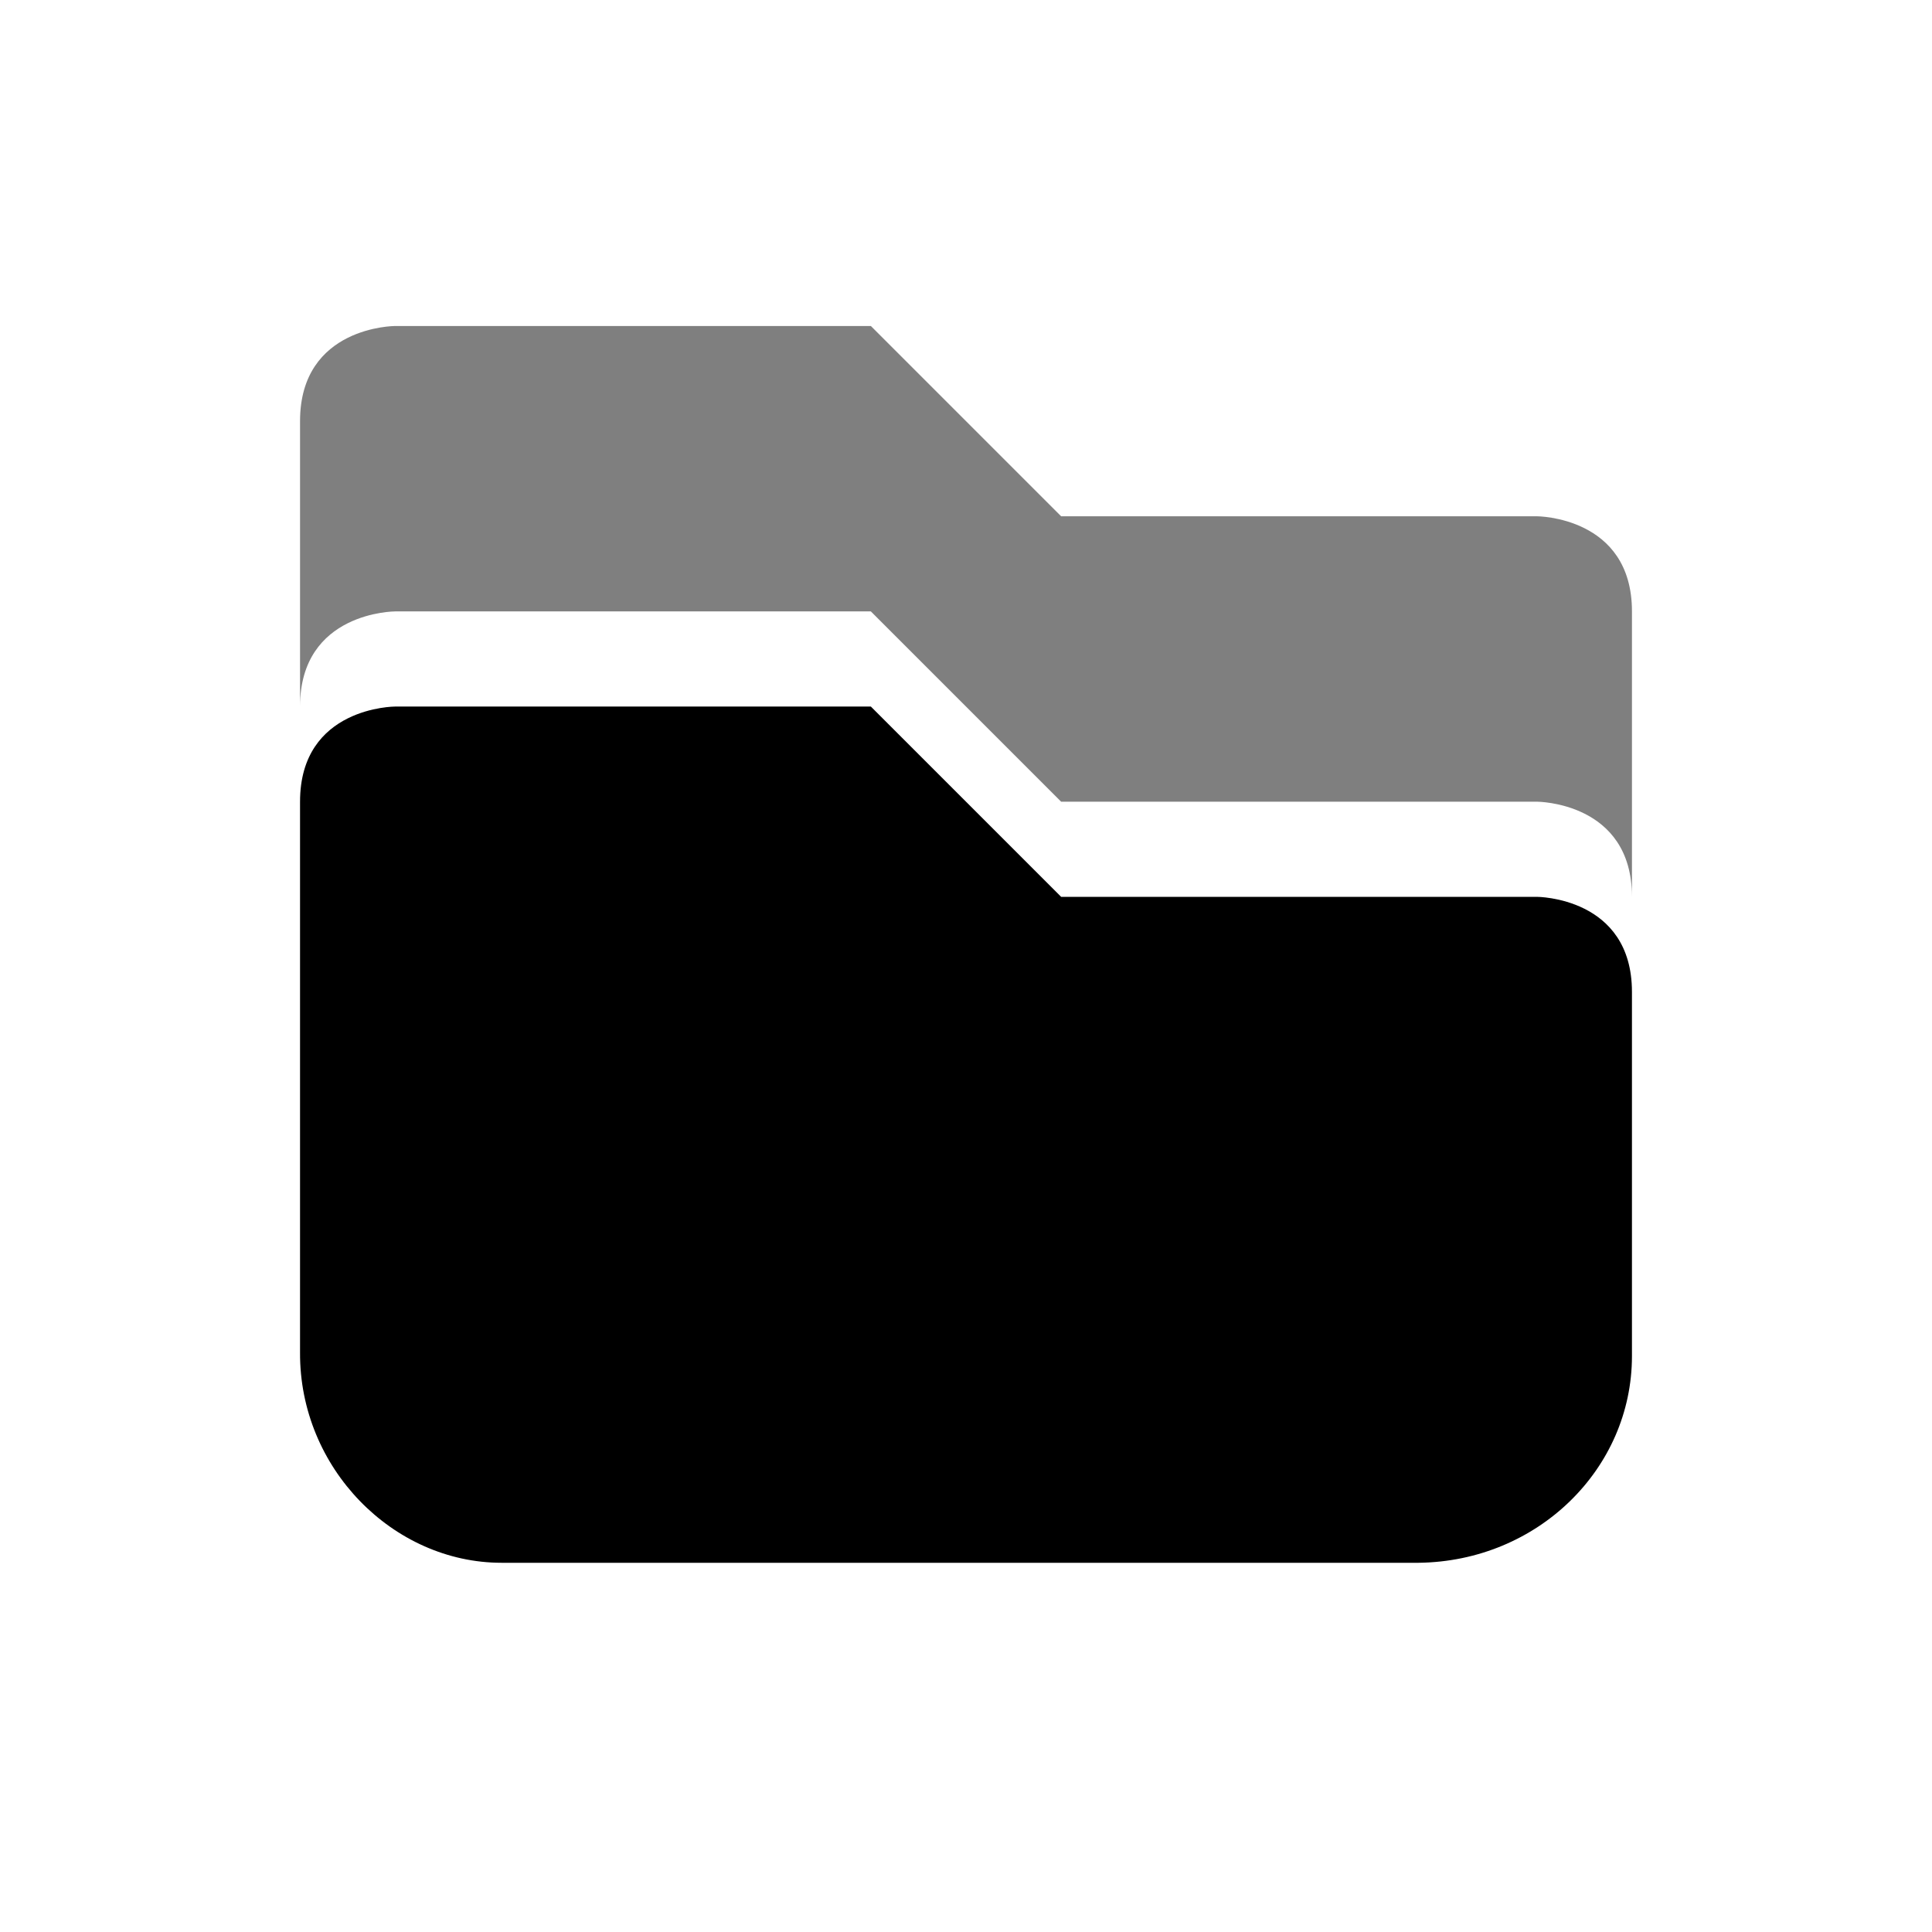
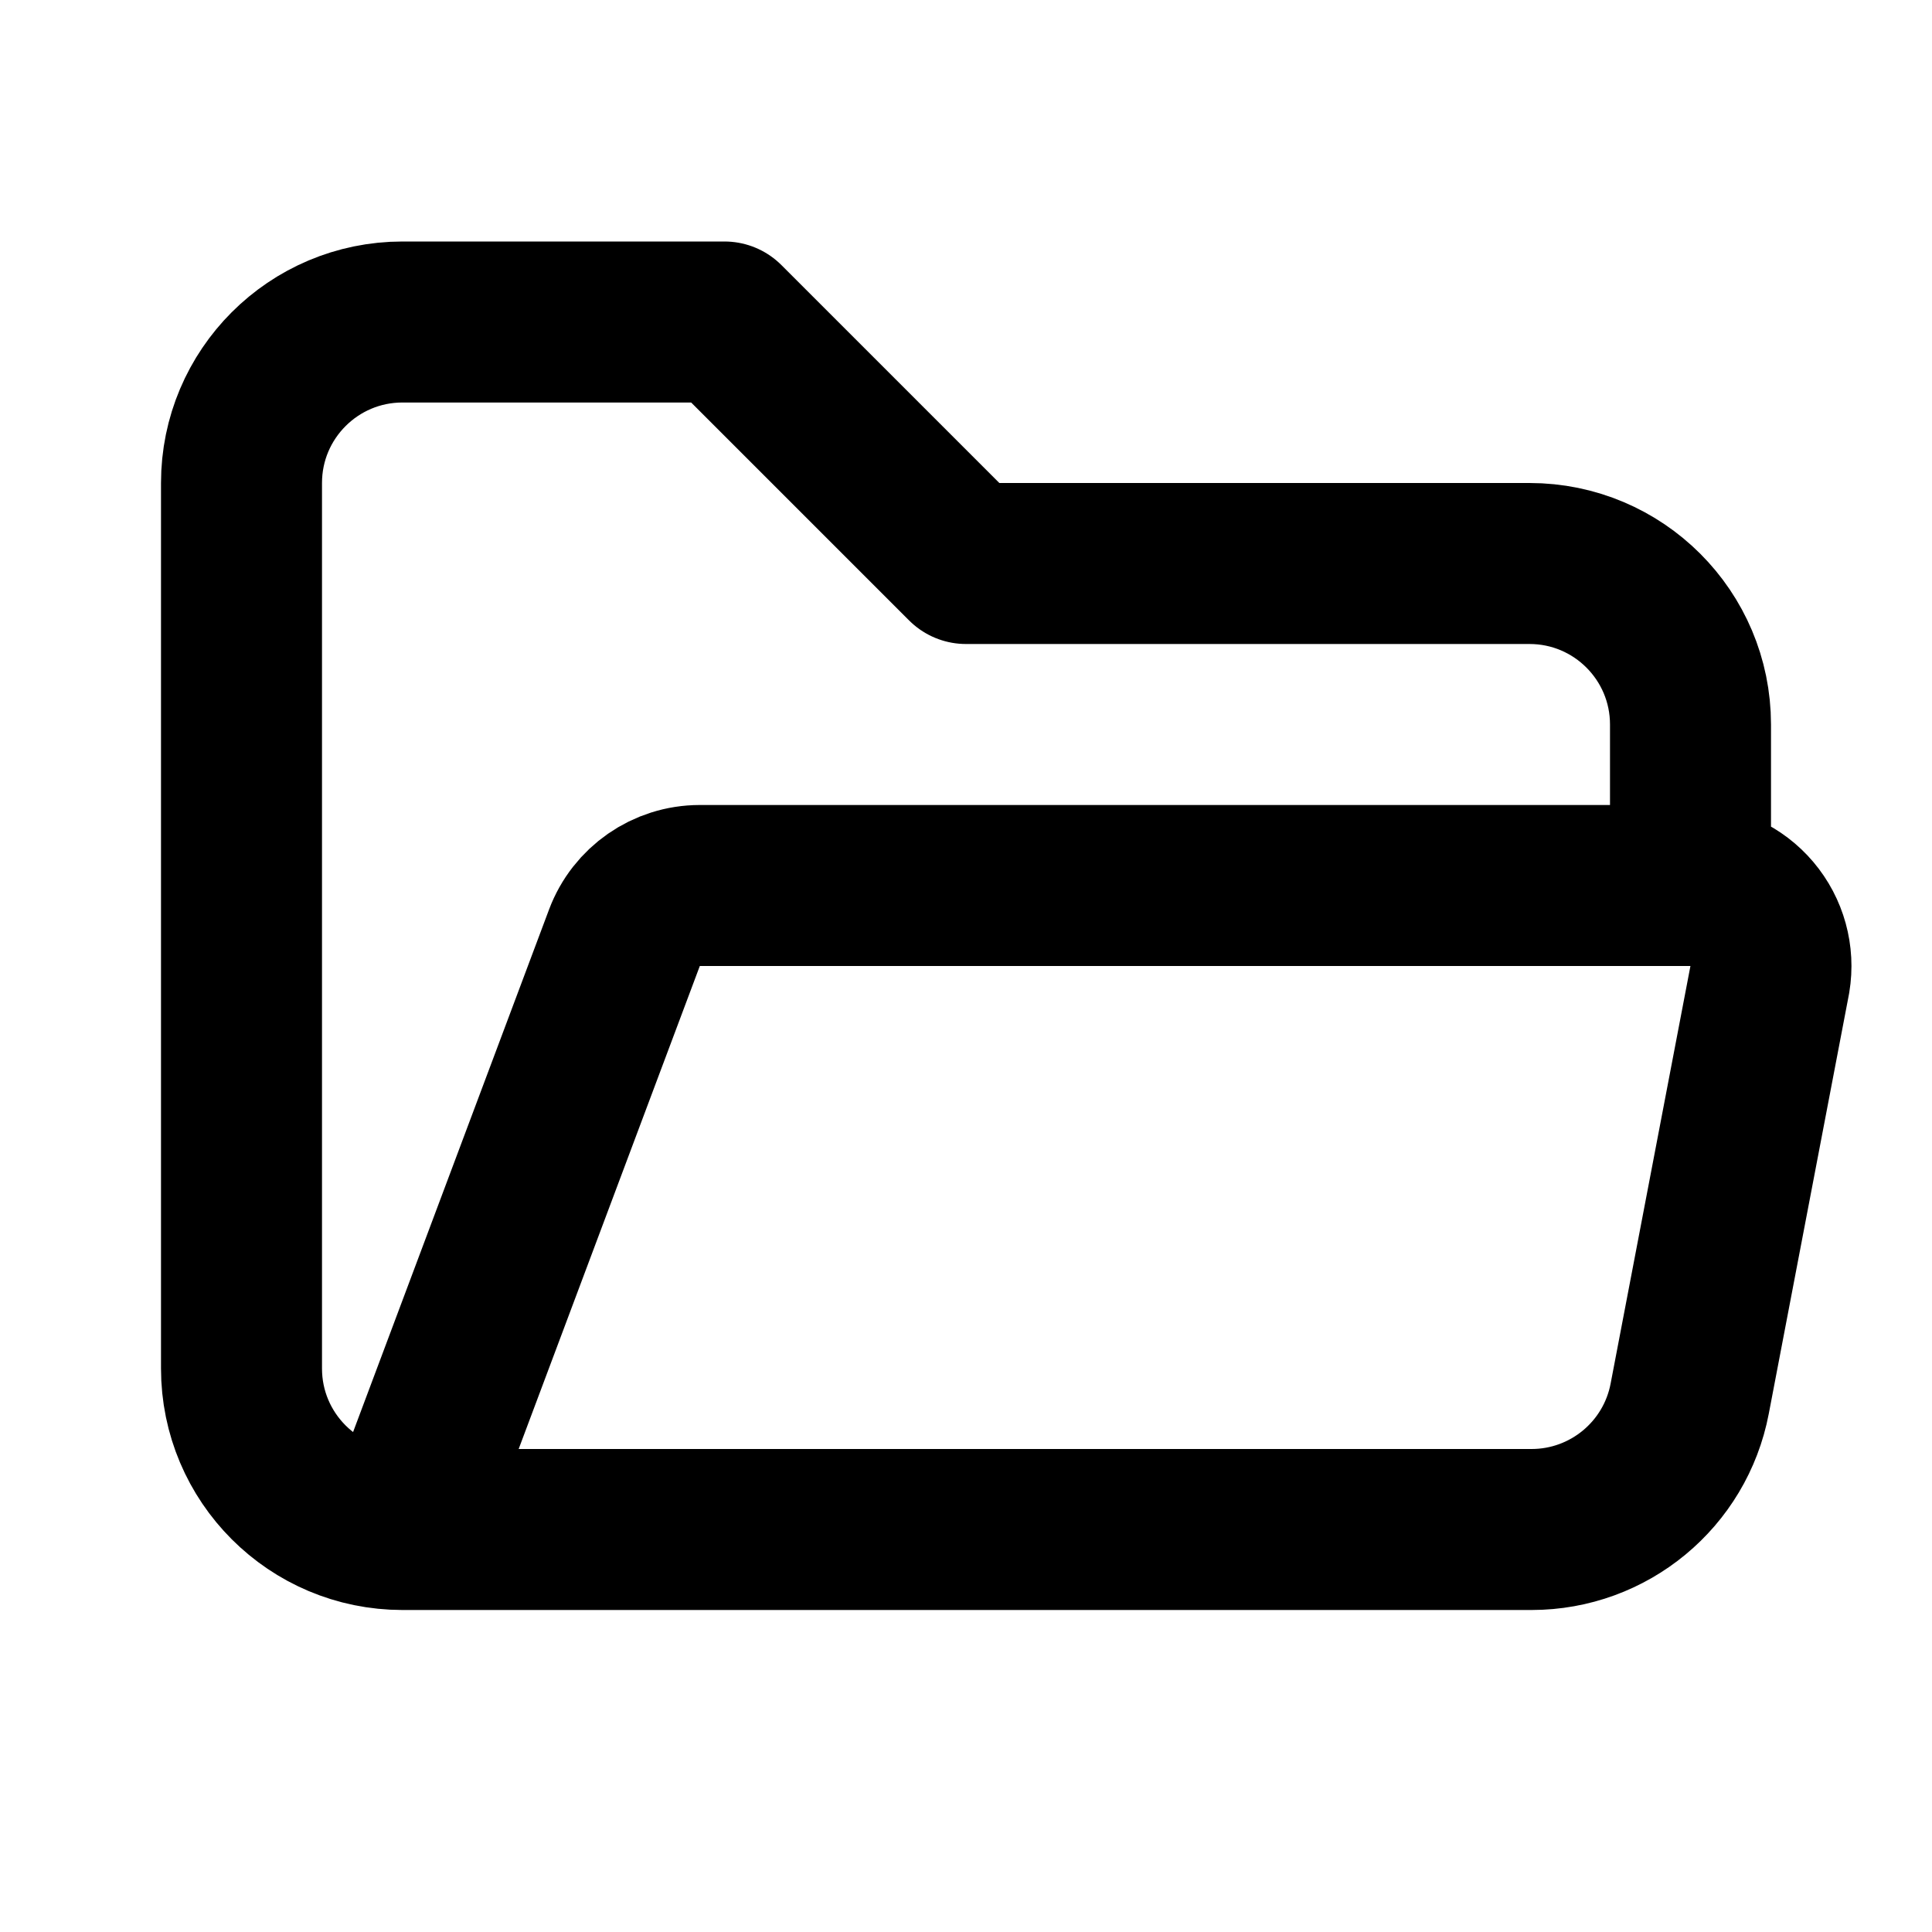
- <svg xmlns="http://www.w3.org/2000/svg" width="256" height="256" viewBox="0 0 256 256" version="1.1" id="svg1" xml:space="preserve">
-   <defs id="defs1" />
-   <path d="m -262.903,69.631 c -1.904,-0.045 -3.763,0.725 -5.124,2.04 -2.675,2.721 -2.675,7.164 0,9.885 l 18.318,18.273 -18.318,18.273 c -2.675,2.721 -2.675,7.164 0,9.885 2.721,2.675 7.119,2.675 9.839,0 l 23.215,-23.215 c 2.721,-2.721 2.721,-7.164 0,-9.885 l -23.215,-23.215 c -1.224,-1.224 -2.947,-1.95 -4.716,-2.04 z m 40.446,47.61 v 11.608 h 34.823 v -11.608 z m 0,0" id="path1-4" style="font-variation-settings:normal;opacity:0.5;vector-effect:none;fill:currentColor;fill-opacity:1;stroke-width:1;stroke-linecap:butt;stroke-linejoin:miter;stroke-miterlimit:4;stroke-dasharray:none;stroke-dashoffset:0;stroke-opacity:1;-inkscape-stroke:none;stop-color:#000000;stop-opacity:1" />
-   <path style="font-variation-settings:normal;opacity:0.5;vector-effect:none;fill:currentColor;fill-opacity:1;stroke-width:1;stroke-linecap:butt;stroke-linejoin:miter;stroke-miterlimit:4;stroke-dasharray:none;stroke-dashoffset:0;stroke-opacity:1;-inkscape-stroke:none;stop-color:#000000;stop-opacity:1" d="m 52.363,43.197 c 0,0 -12.606,0 -12.606,12.606 v 37.818 c 0,-12.606 12.606,-12.606 12.606,-12.606 H 115.394 l 25.212,25.212 h 63.031 c 0,0 12.606,0 12.606,12.606 V 81.015 c 0,-12.606 -12.606,-12.606 -12.606,-12.606 H 140.606 l -25.212,-25.212 z" id="path1" />
-   <path style="font-variation-settings:normal;opacity:1;vector-effect:none;fill:currentColor;fill-opacity:1;stroke-width:1;stroke-linecap:butt;stroke-linejoin:miter;stroke-miterlimit:4;stroke-dasharray:none;stroke-dashoffset:0;stroke-opacity:1;-inkscape-stroke:none;stop-color:#000000;stop-opacity:1" d="m 52.363,93.622 c 0,0 -12.606,0 -12.606,12.606 v 72.972 c -0.093,15.345 12.341,27.877 26.705,27.877 l 121.508,0 c 15.777,-0.181 28.272,-12.442 28.272,-27.382 l 0,-48.254 c 0,-12.606 -12.606,-12.606 -12.606,-12.606 H 140.606 L 115.394,93.622 Z" id="path2-4" />
+ <svg xmlns="http://www.w3.org/2000/svg" width="24" height="24" viewBox="0 0 24 24" fill="none" stroke="currentColor" stroke-width="2" stroke-linecap="round" stroke-linejoin="round">
+   <path d="M5 19l2.757 -7.351a1 1 0 0 1 .936 -.649h12.307a1 1 0 0 1 .986 1.164l-.996 5.211a2 2 0 0 1 -1.964 1.625h-14.026a2 2 0 0 1 -2 -2v-11a2 2 0 0 1 2 -2h4l3 3h7a2 2 0 0 1 2 2v2" />
</svg>
